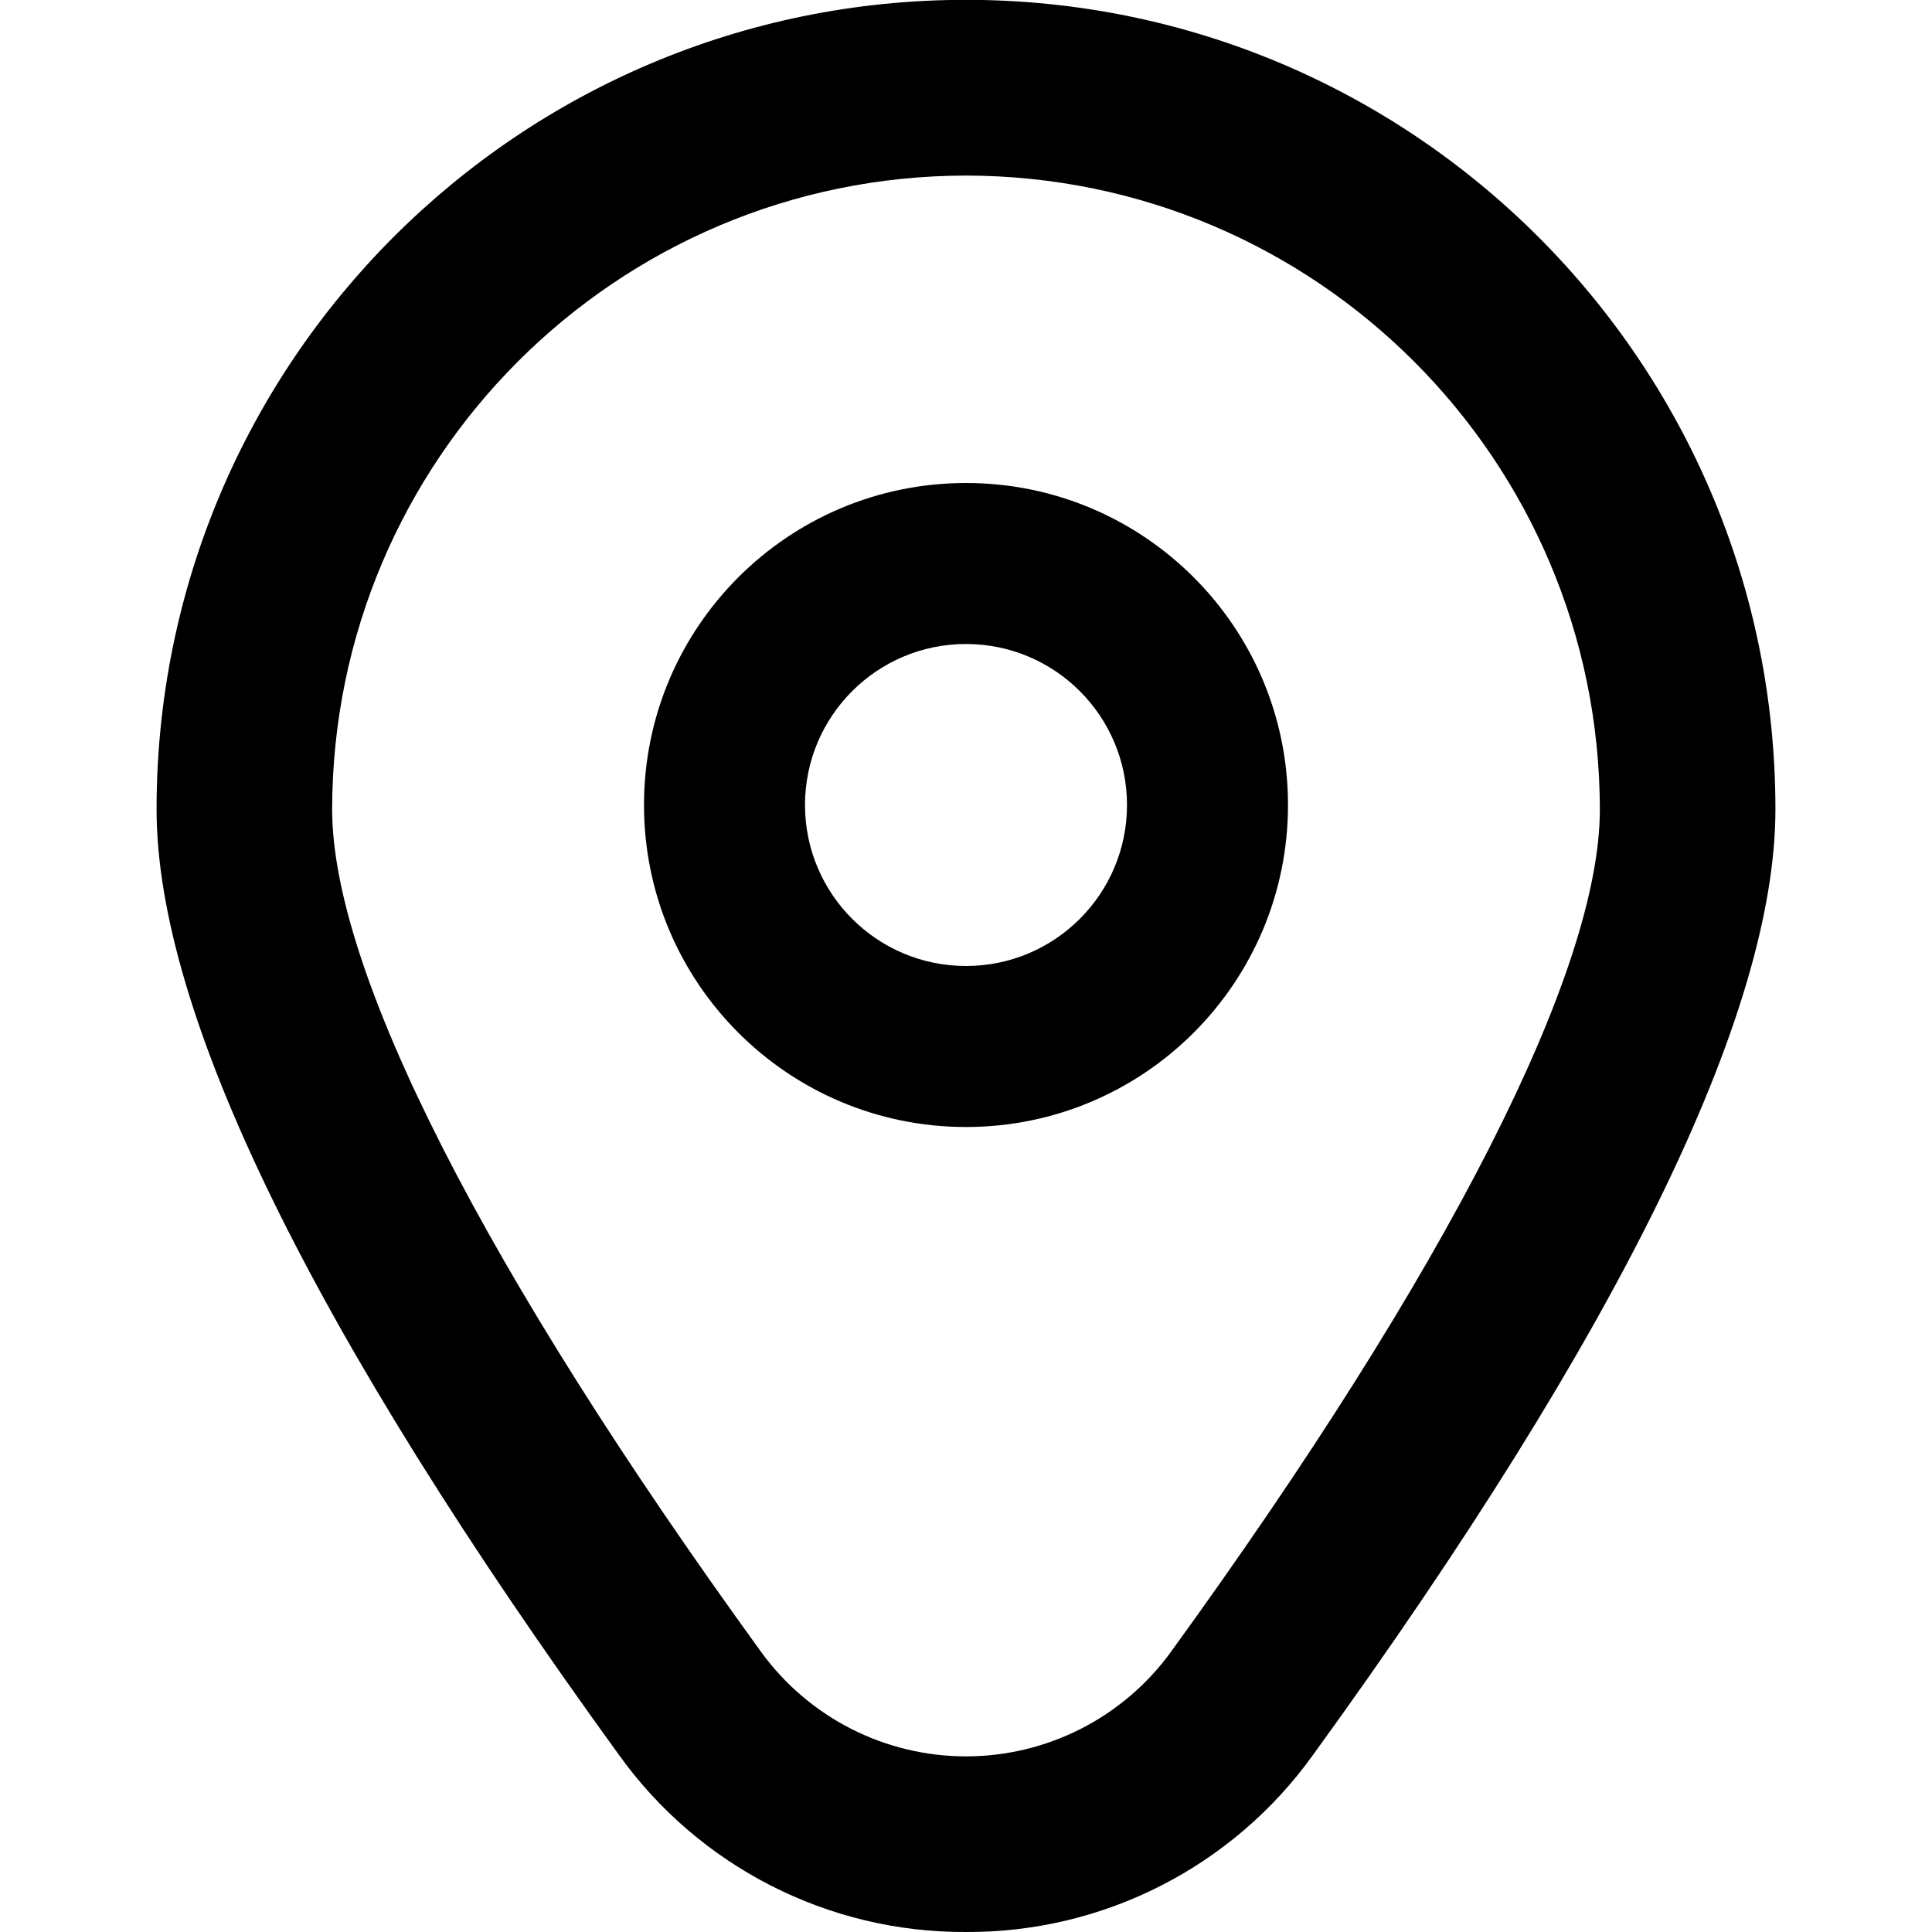
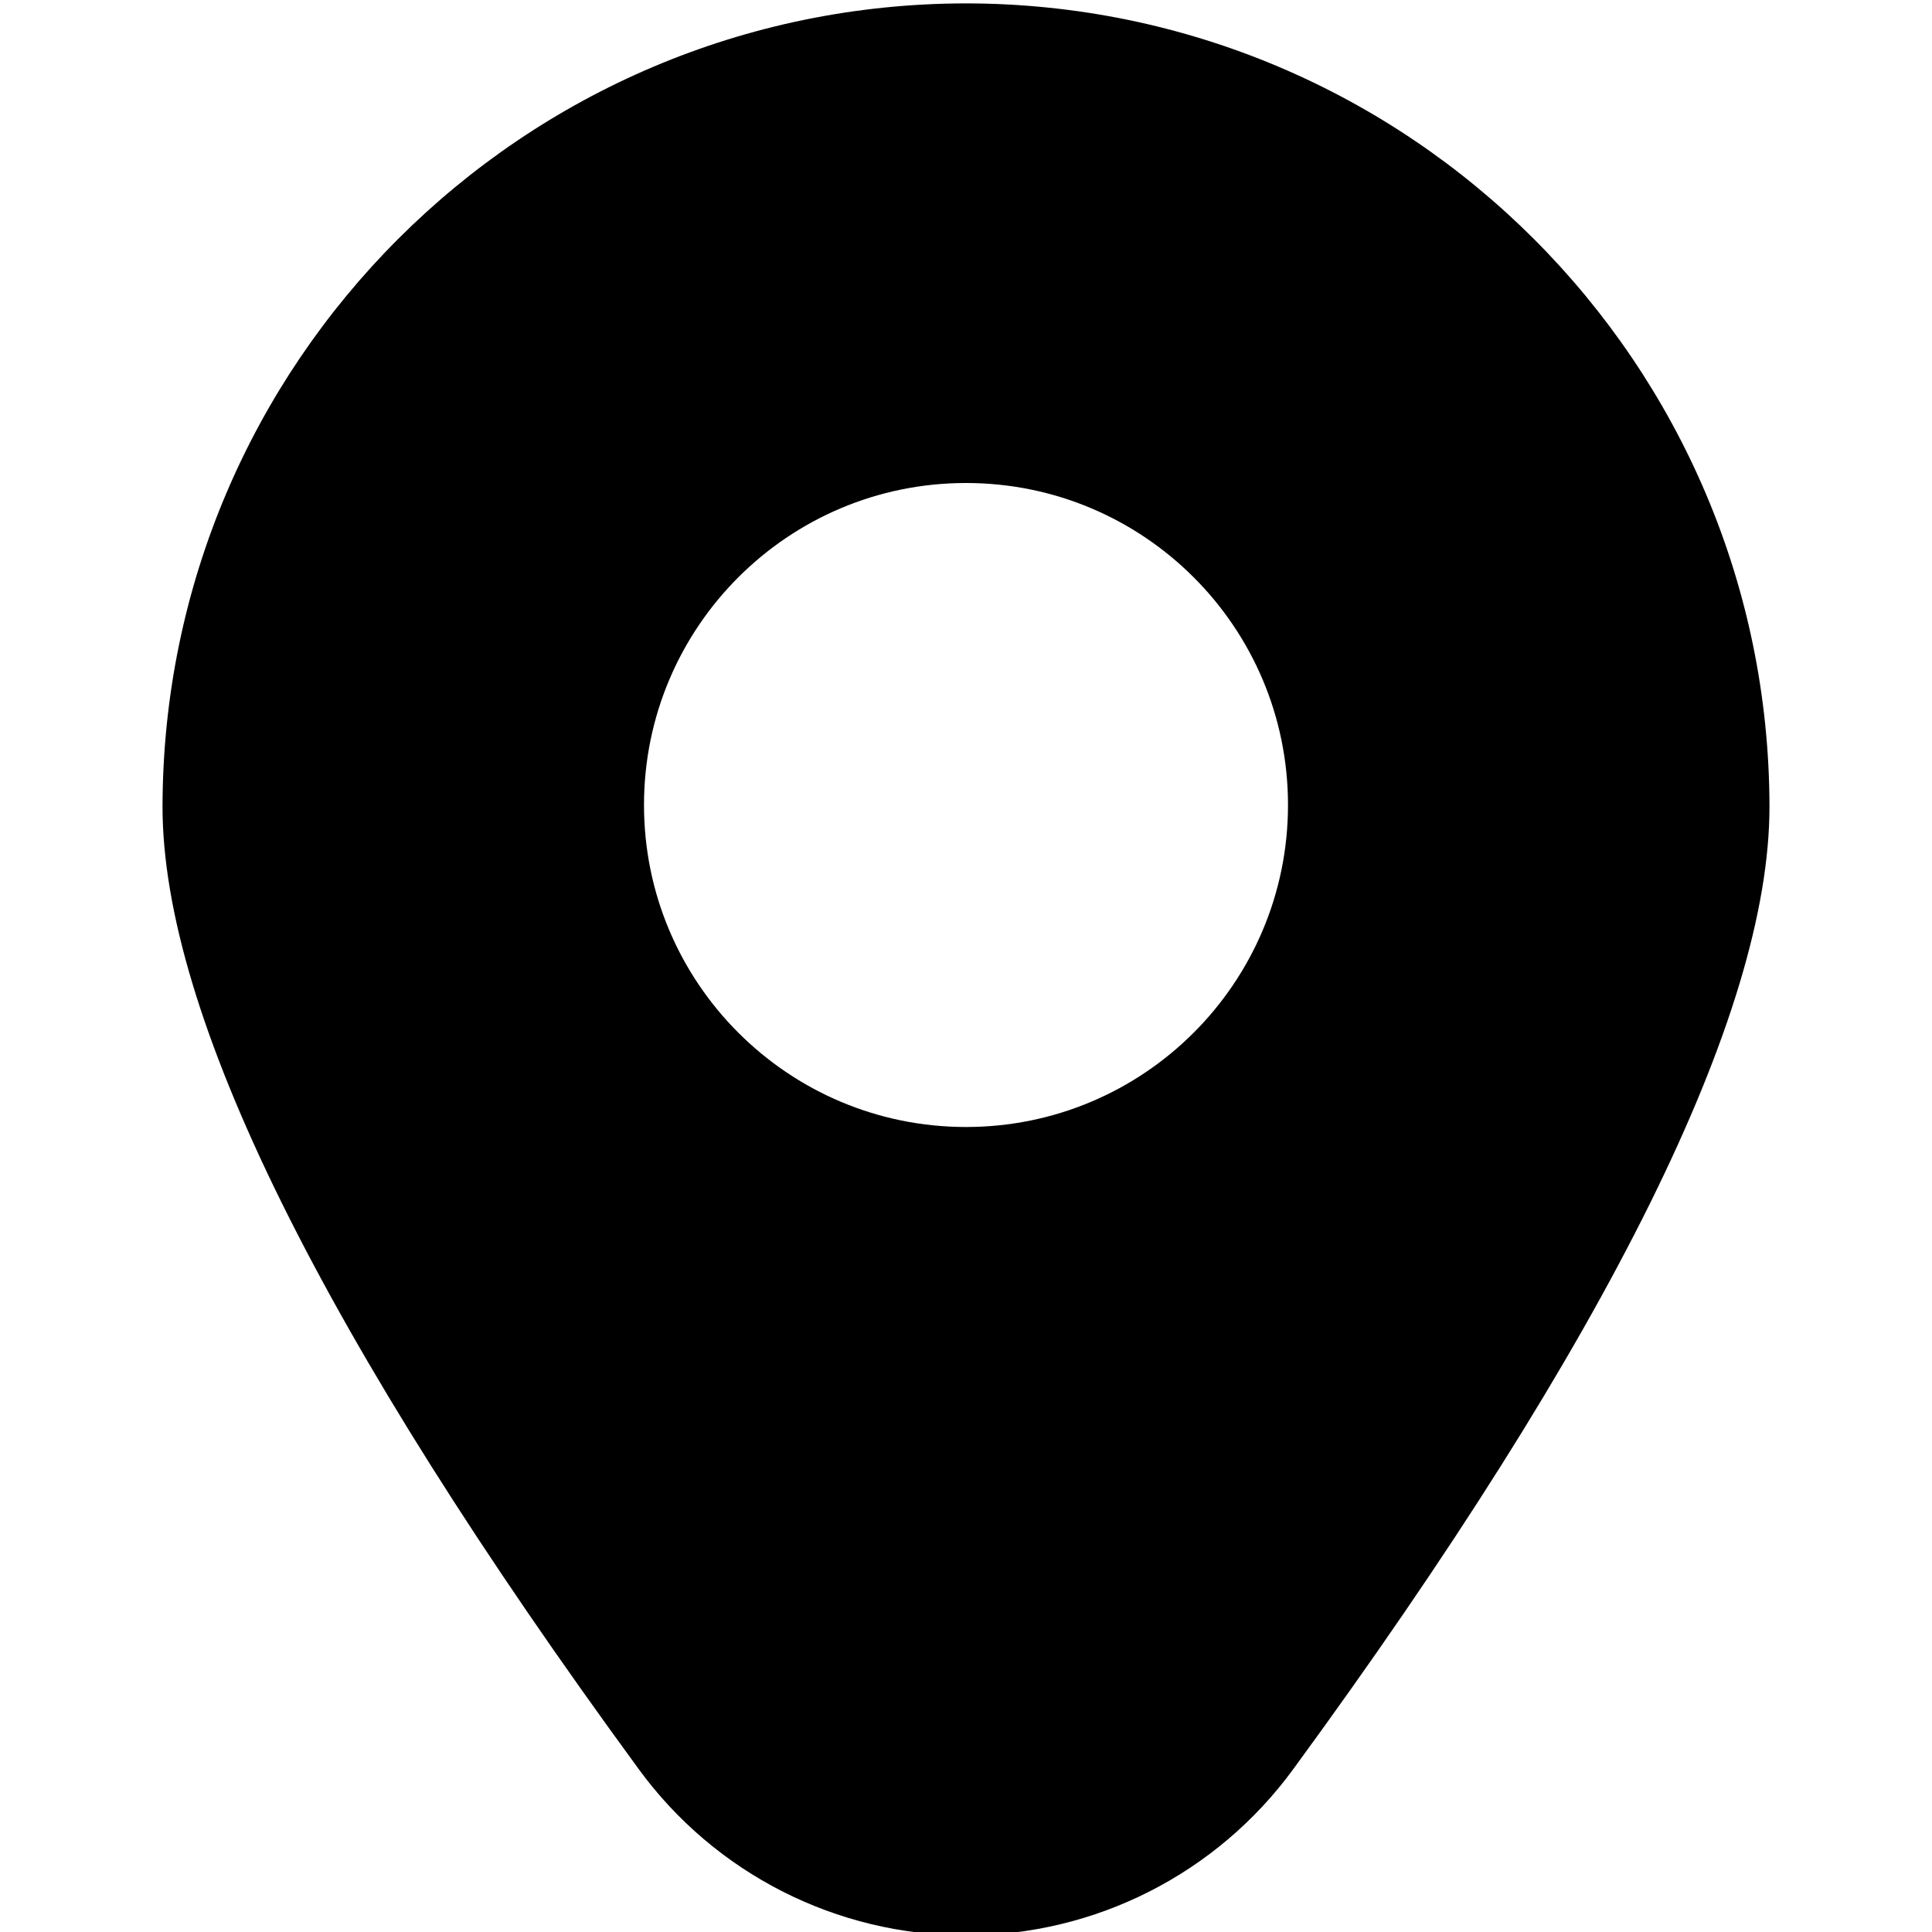
- <svg xmlns="http://www.w3.org/2000/svg" id="Outline" viewBox="0 0 24 24" width="512" height="512">
-   <path d="M12,6a4,4,0,1,0,4,4A4,4,0,0,0,12,6Zm0,6a2,2,0,1,1,2-2A2,2,0,0,1,12,12Z" />
-   <path d="M12,24a5.271,5.271,0,0,1-4.311-2.2c-3.811-5.257-5.744-9.209-5.744-11.747a10.055,10.055,0,0,1,20.11,0c0,2.538-1.933,6.49-5.744,11.747A5.271,5.271,0,0,1,12,24ZM12,2.181a7.883,7.883,0,0,0-7.874,7.874c0,2.01,1.893,5.727,5.329,10.466a3.145,3.145,0,0,0,5.09,0c3.436-4.739,5.329-8.456,5.329-10.466A7.883,7.883,0,0,0,12,2.181Z" />
+ <svg xmlns="http://www.w3.org/2000/svg" id="Filled" viewBox="0 0 24 24" width="512" height="512">
+   <path d="M12,.042a9.992,9.992,0,0,0-9.981,9.98c0,2.57,1.99,6.592,5.915,11.954a5.034,5.034,0,0,0,8.132,0c3.925-5.362,5.915-9.384,5.915-11.954A9.992,9.992,0,0,0,12,.042ZM12,14a4,4,0,1,1,4-4A4,4,0,0,1,12,14Z" />
</svg>
